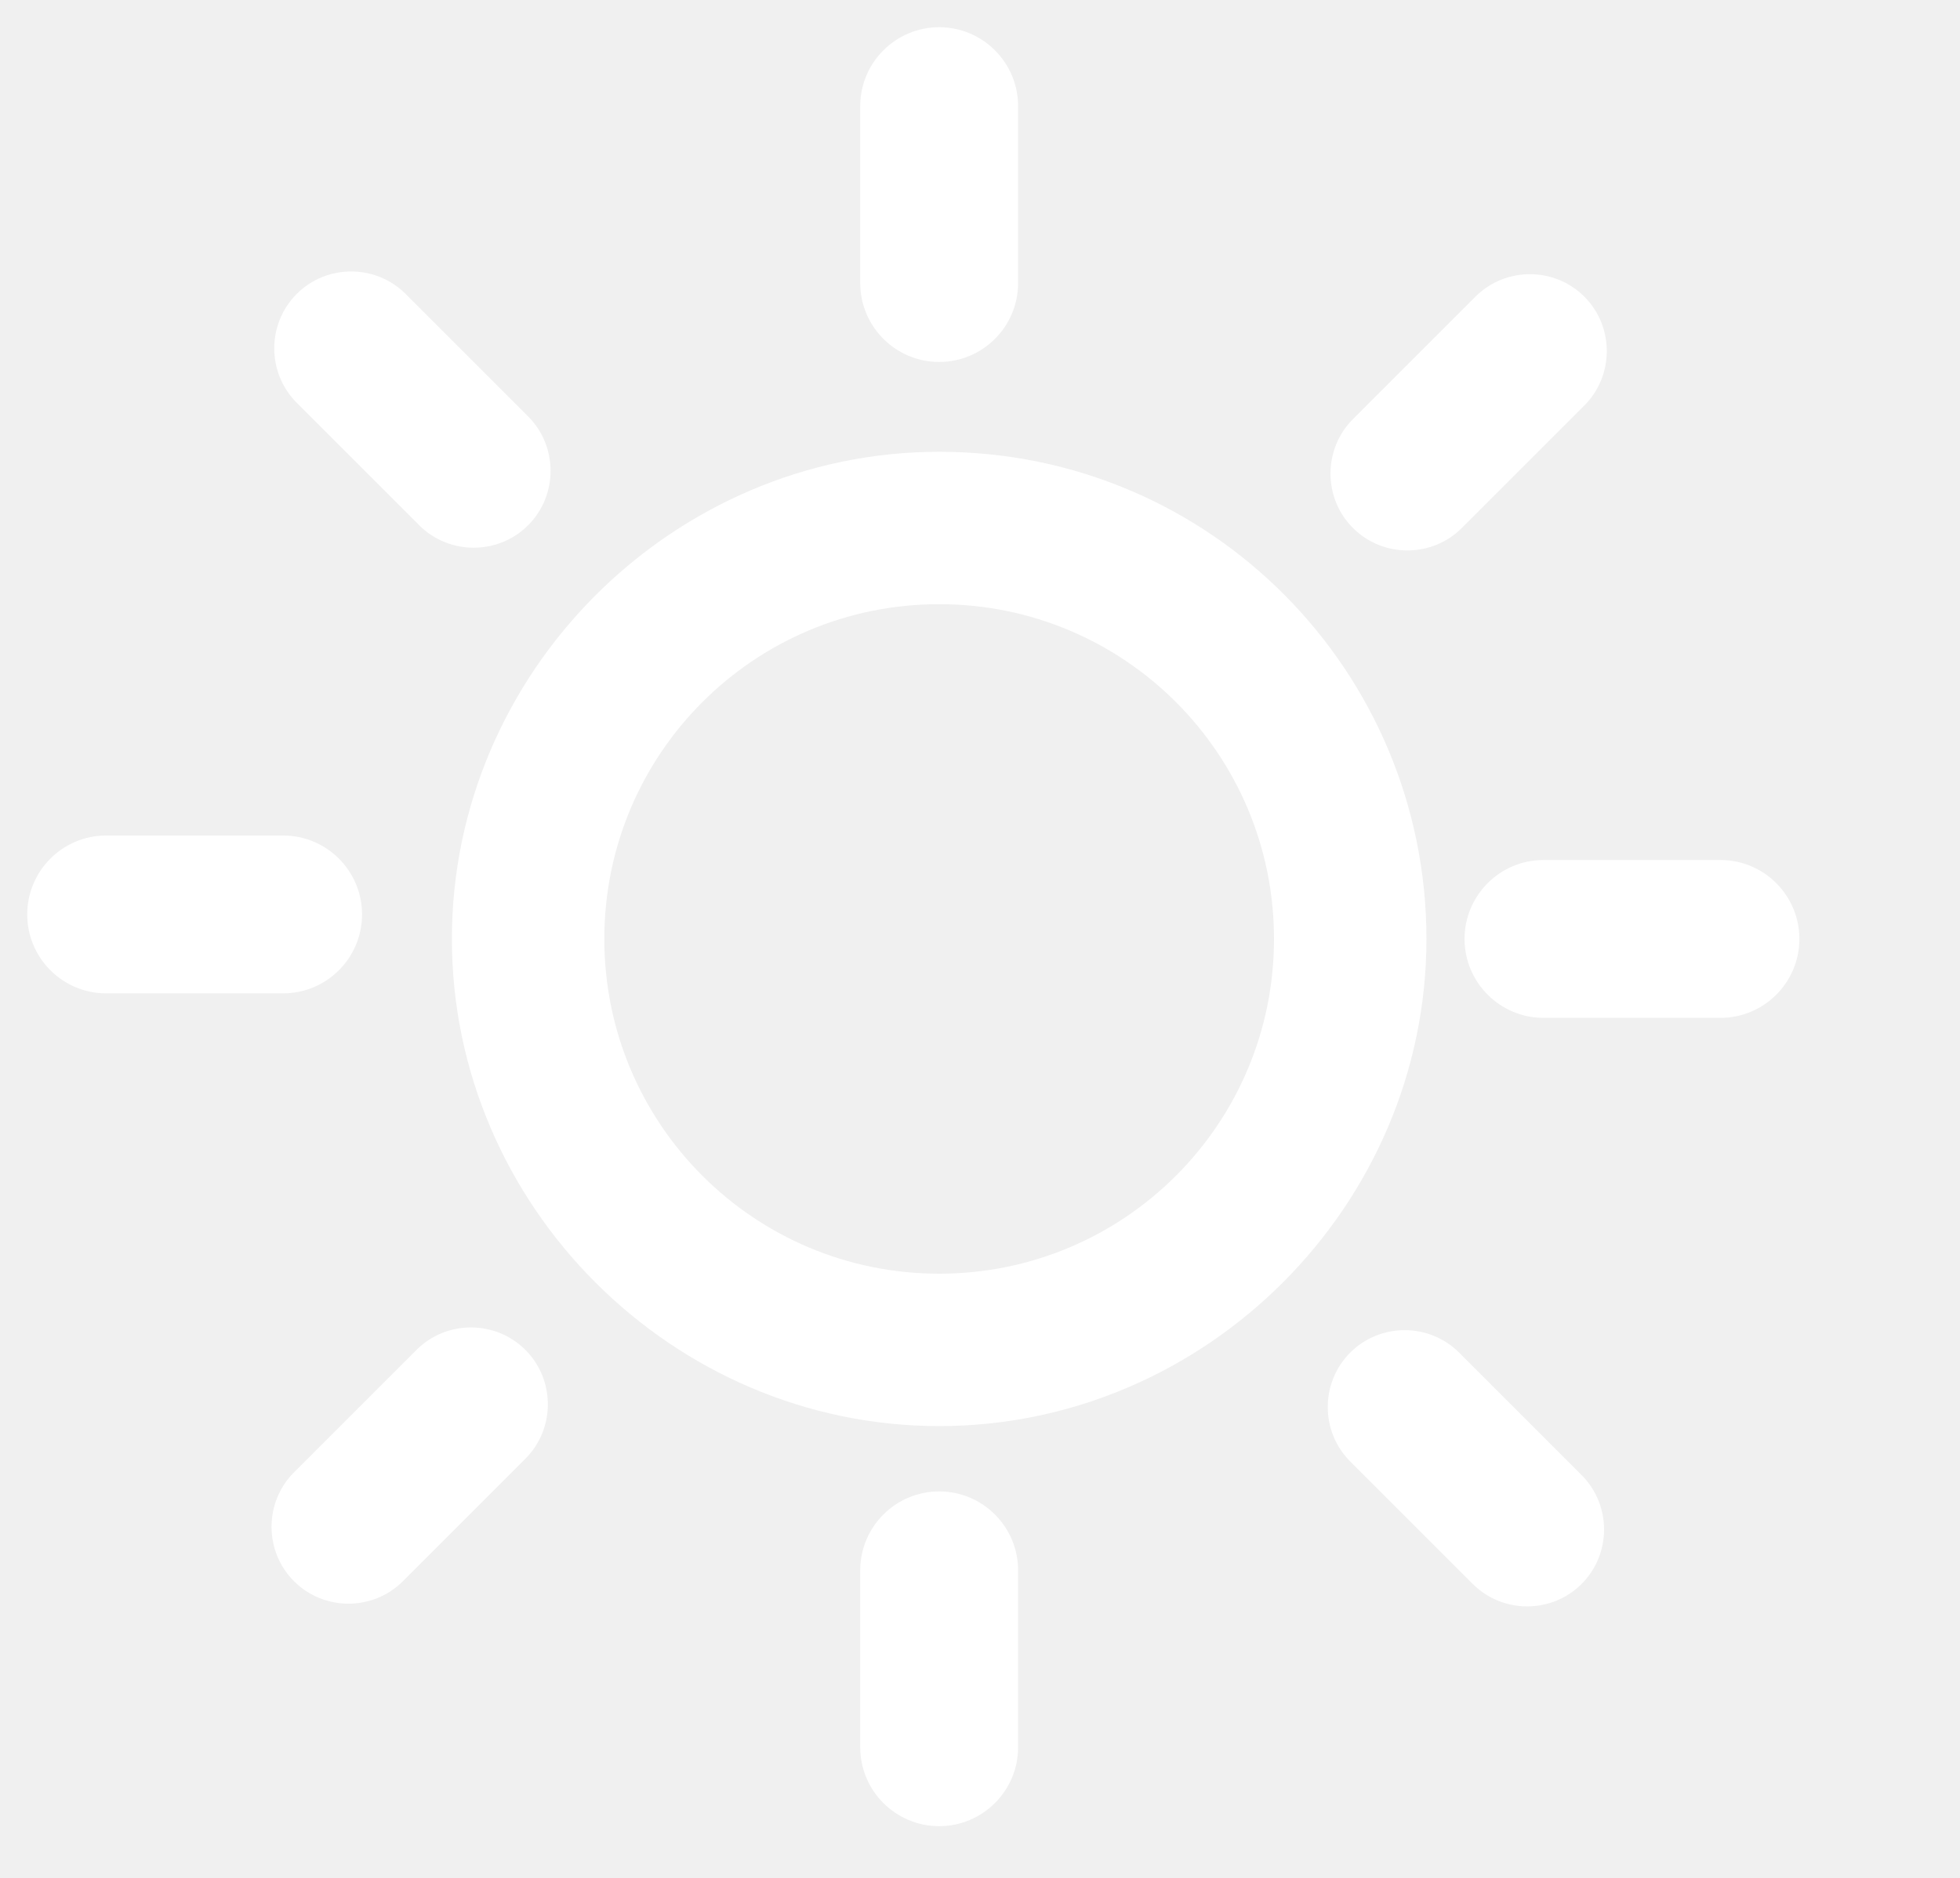
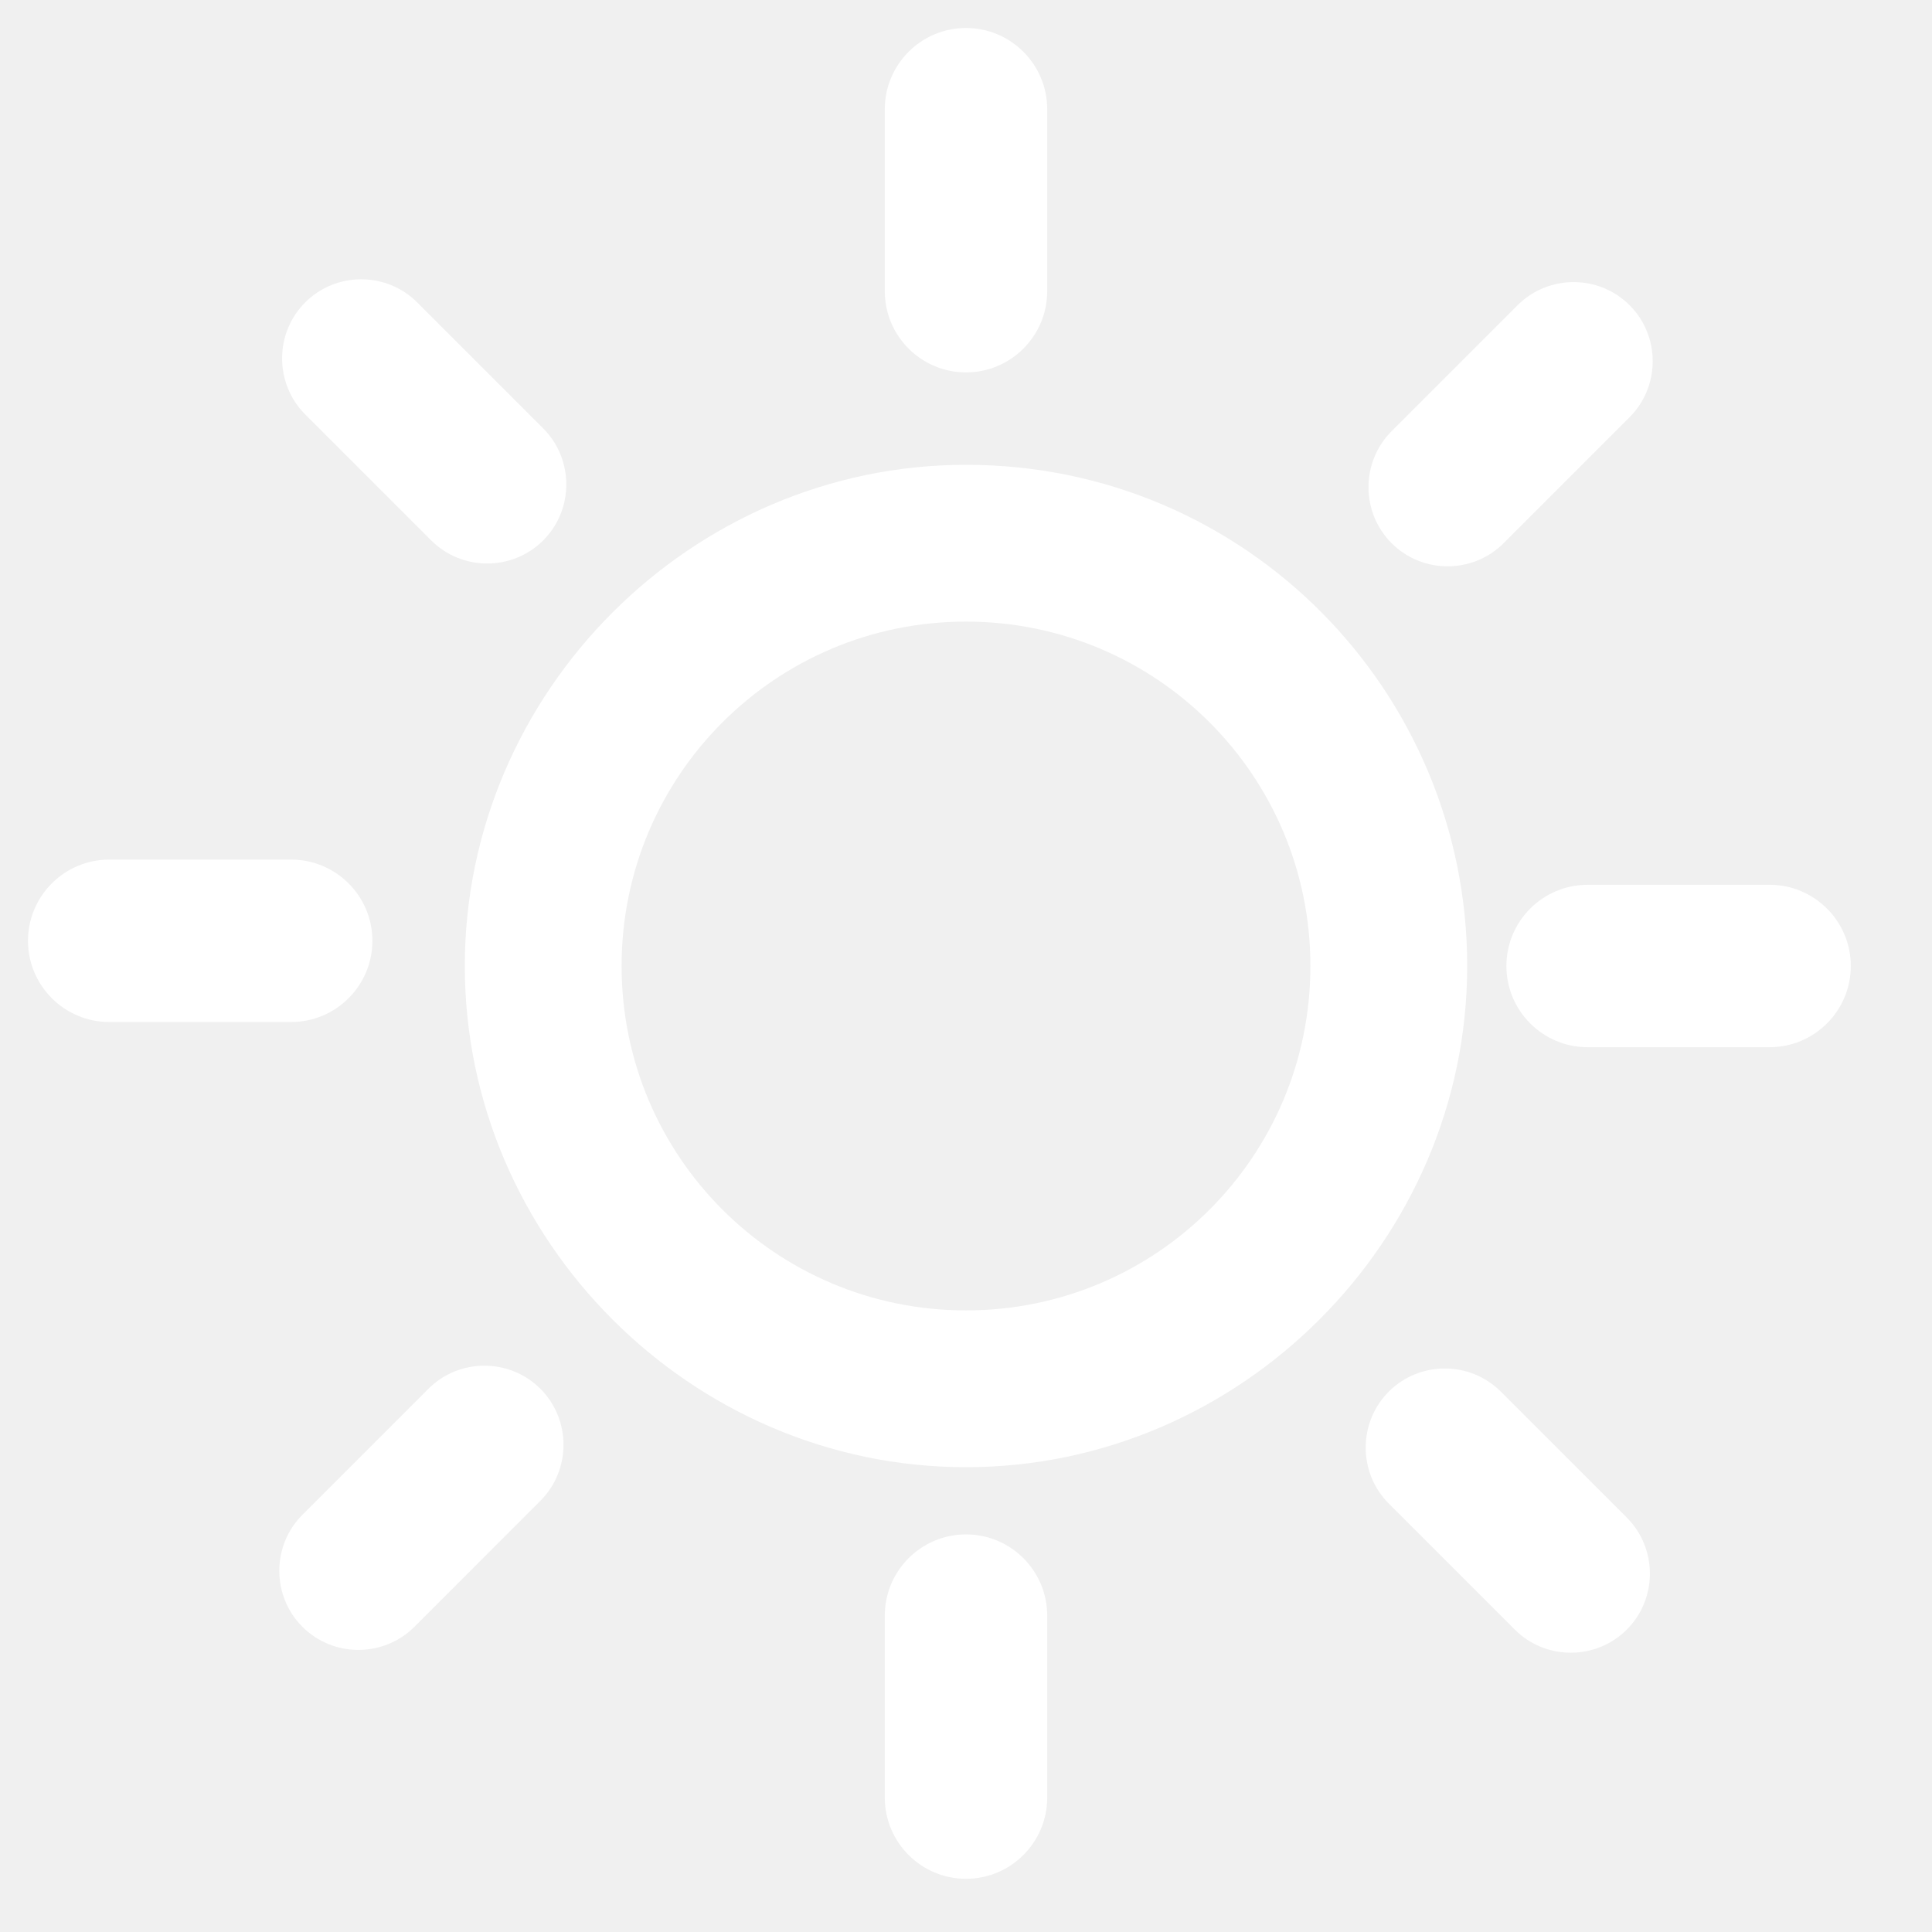
- <svg xmlns="http://www.w3.org/2000/svg" version="1.1" x="0px" y="0px" width="72px" height="69px" viewBox="0 0 72 69" enable-background="new 0 0 72 69" xml:space="preserve">
+ <svg xmlns="http://www.w3.org/2000/svg" version="1.1" x="0px" y="0px" width="69px" height="69px" viewBox="0 0 69 69" enable-background="new 0 0 69 69" xml:space="preserve">
  <g id="_x30_1">
    <path fill="#FFFFFF" d="M37.4,3.9c0-1.6-1.3-2.9-2.9-2.9c-1.6,0-2.9,1.3-2.9,2.9v6.5c0,1.6,1.3,2.9,2.9,2.9c1.6,0,2.9-1.3,2.9-2.9   V3.9z" />
    <path fill="#FFFFFF" d="M14.9,10.8c-1.1-1.1-2.9-1.1-4,0s-1.1,2.9,0,4l4.5,4.5c1.1,1.1,2.9,1.1,4,0c1.1-1.1,1.1-2.9,0-4L14.9,10.8z   " />
    <path fill="#FFFFFF" d="M3.9,30.7C2.3,30.7,1,32,1,33.6c0,1.6,1.3,2.9,2.9,2.9h6.5c1.6,0,2.9-1.3,2.9-2.9c0-1.6-1.3-2.9-2.9-2.9   H3.9z" />
    <path fill="#FFFFFF" d="M10.8,54.1c-1.1,1.1-1.1,2.9,0,4c1.1,1.1,2.9,1.1,4,0l4.5-4.5c1.1-1.1,1.1-2.9,0-4c-1.1-1.1-2.9-1.1-4,0   L10.8,54.1z" />
    <path fill="#FFFFFF" d="M31.6,64.2c0,1.6,1.3,2.9,2.9,2.9c1.6,0,2.9-1.3,2.9-2.9v-6.5c0-1.6-1.3-2.9-2.9-2.9   c-1.6,0-2.9,1.3-2.9,2.9V64.2z" />
    <path fill="#FFFFFF" d="M54.1,58.2c1.1,1.1,2.9,1.1,4,0c1.1-1.1,1.1-2.9,0-4l-4.5-4.5c-1.1-1.1-2.9-1.1-4,0c-1.1,1.1-1.1,2.9,0,4   L54.1,58.2z" />
    <path fill="#FFFFFF" d="M63.2,37.4c1.6,0,2.9-1.3,2.9-2.9c0-1.6-1.3-2.9-2.9-2.9h-6.5c-1.6,0-2.9,1.3-2.9,2.9   c0,1.6,1.3,2.9,2.9,2.9H63.2z" />
    <path fill="#FFFFFF" d="M58.2,14.9c1.1-1.1,1.1-2.9,0-4c-1.1-1.1-2.9-1.1-4,0l-4.5,4.5c-1.1,1.1-1.1,2.9,0,4c1.1,1.1,2.9,1.1,4,0   L58.2,14.9z" />
    <path fill="#FFFFFF" d="M34.5,16.6c-9.8,0-17.9,8.1-17.9,17.9s8.1,17.9,17.9,17.9s17.9-8.1,17.9-17.9S44.5,16.6,34.5,16.6z    M34.5,46.8c-6.8,0-12.3-5.5-12.3-12.3s5.5-12.3,12.3-12.3s12.3,5.5,12.3,12.3S41.3,46.8,34.5,46.8z" />
  </g>
</svg>
